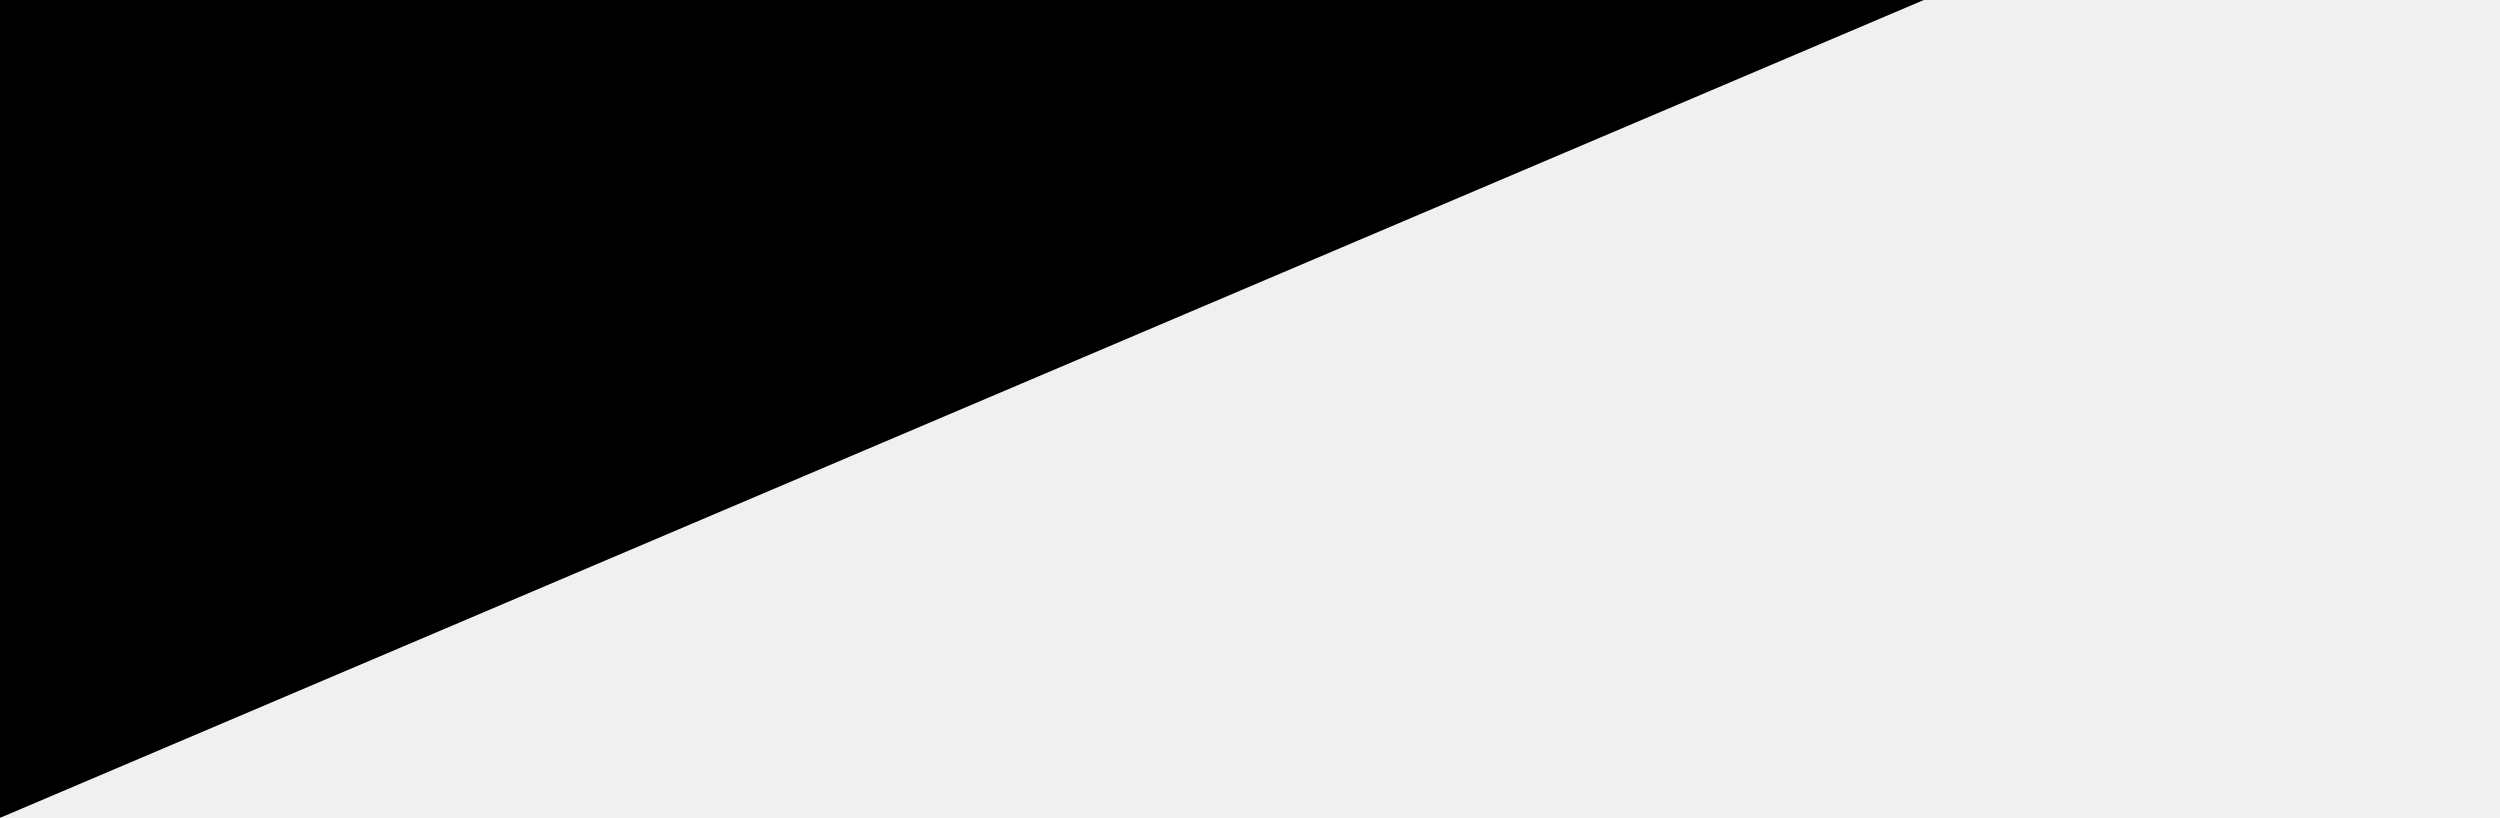
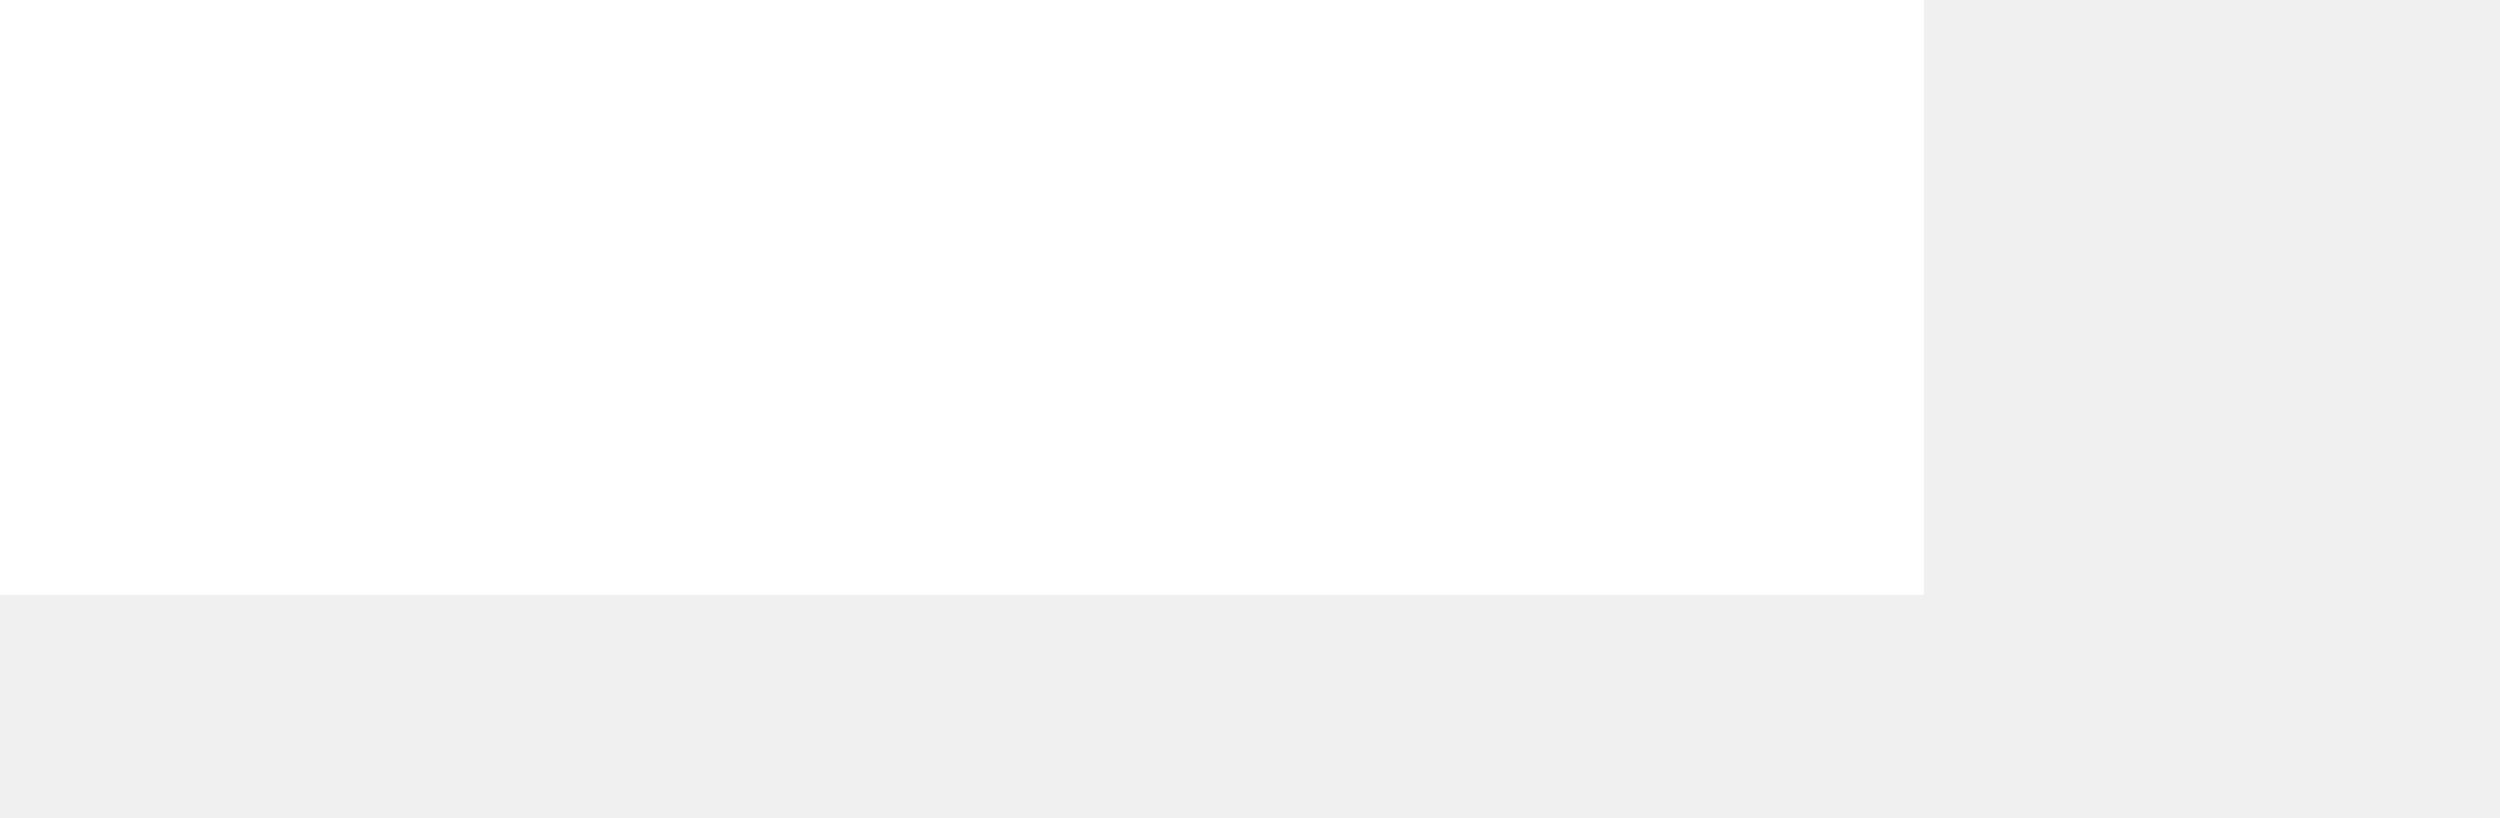
<svg xmlns="http://www.w3.org/2000/svg" version="1.1" id="Layer_1" x="0px" y="0px" viewBox="0 0 269 88" style="enable-background:new 0 0 269 88;" xml:space="preserve">
  <style type="text/css">
- 	.st0{fill:#E0E0E0;}
+ 	.st0{fill:#FFFFFF;}
</style>
-   <g>
-     <polygon className="st0" points="0,88 0,0 207,0  " />
-   </g>
+   <rect class="st0" width="207" height="64" />
</svg>
